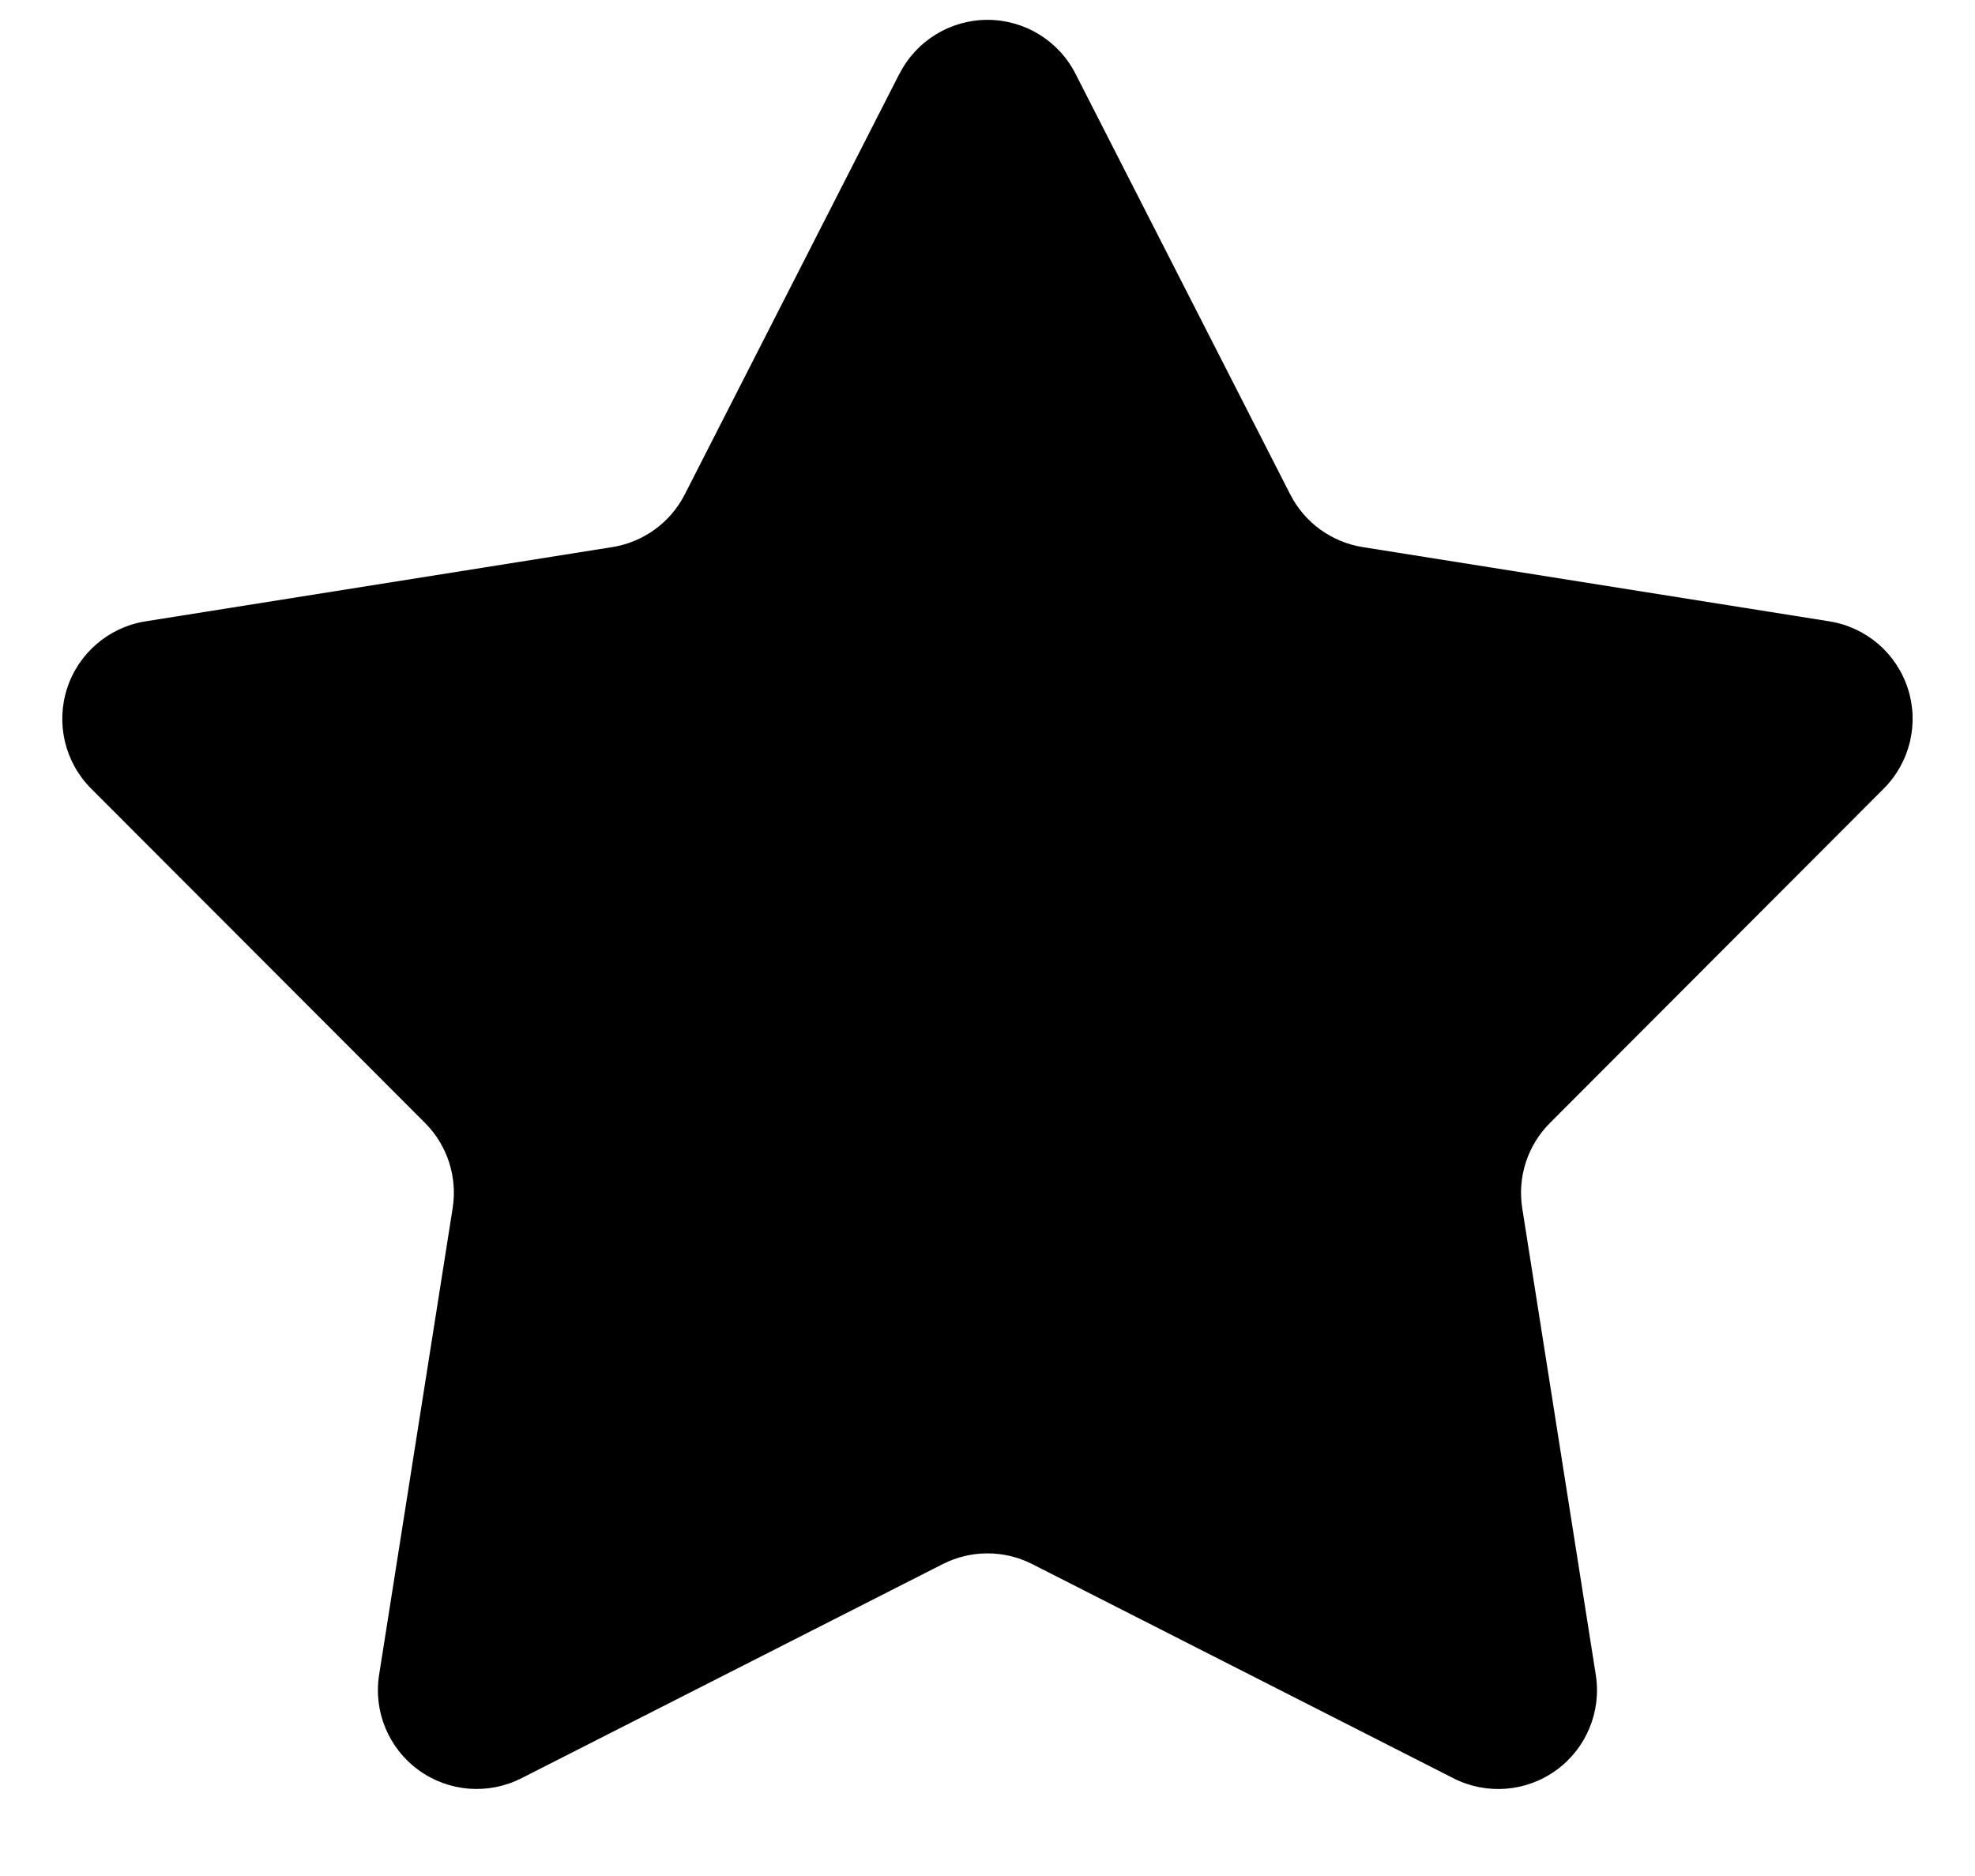
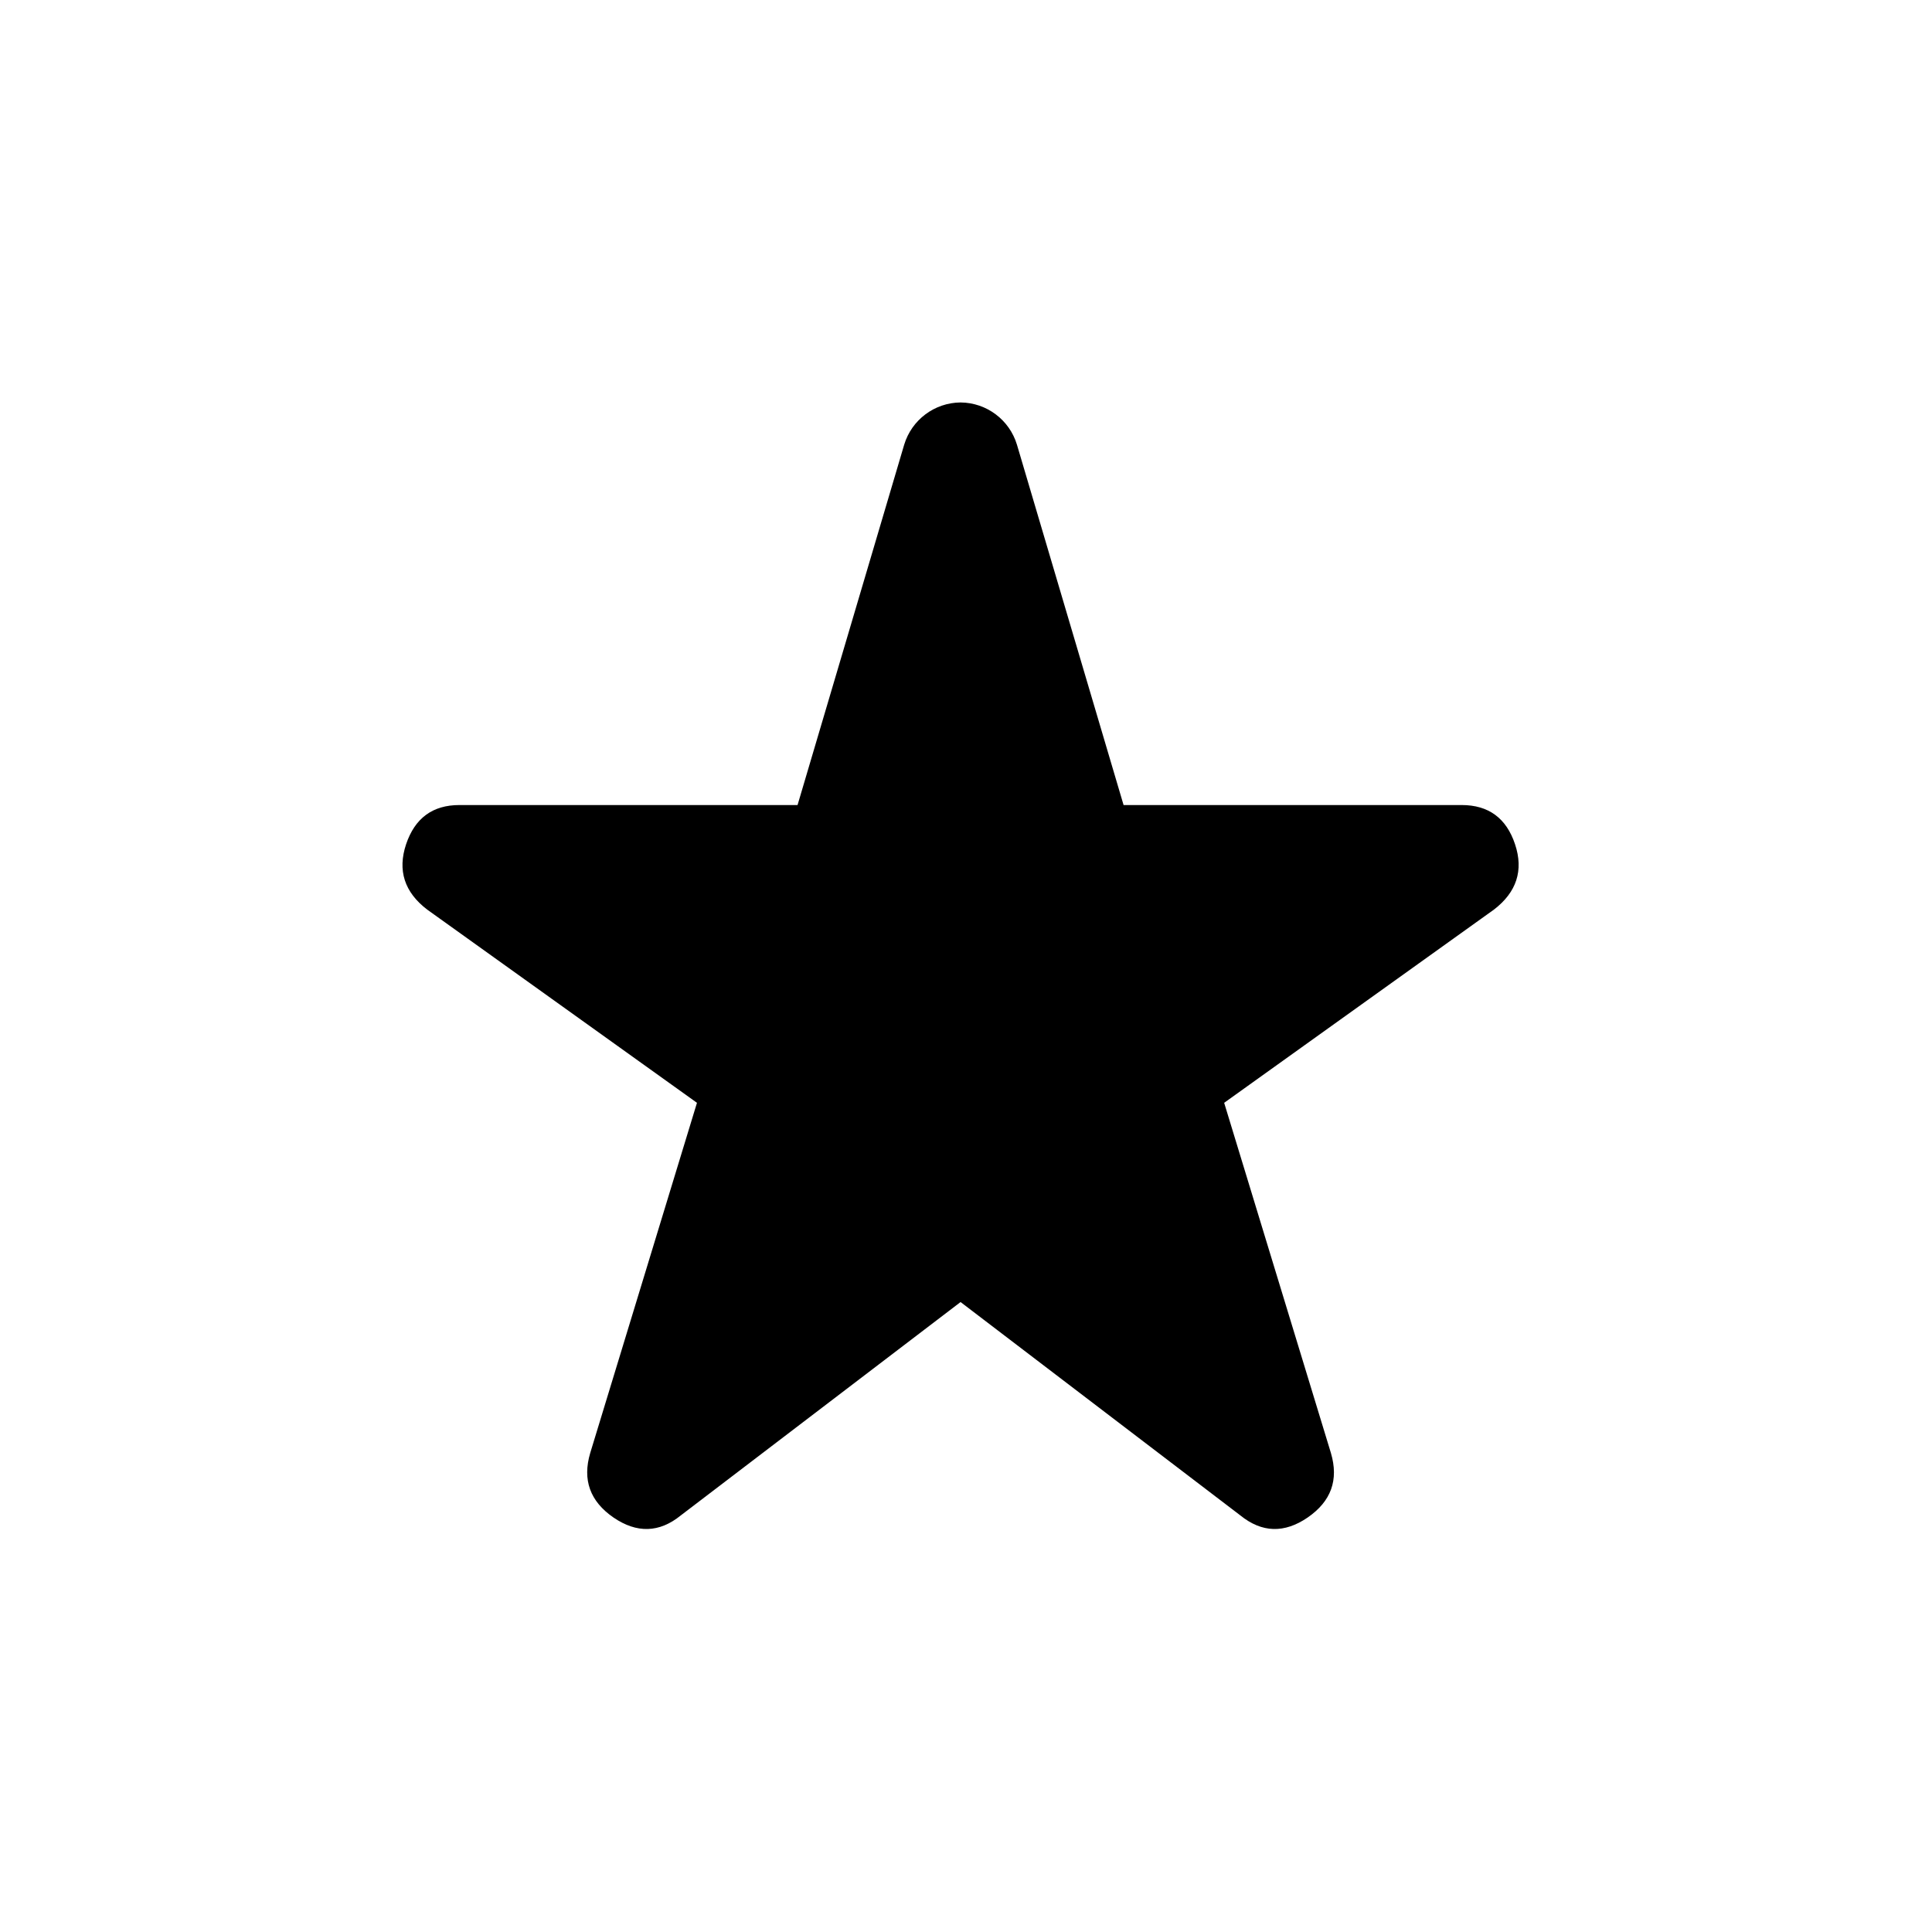
- <svg xmlns="http://www.w3.org/2000/svg" viewBox="0 0 20 19">
-   <path d="M9.11.745a1 1 0 011.78 0l2.176 4.263a1 1 0 00.734.533l4.726.752a1 1 0 01.55 1.694l-3.381 3.387a1 1 0 00-.28.862l.745 4.728a1 1 0 01-1.44 1.047l-4.267-2.17a1 1 0 00-.906 0L5.28 18.01a1 1 0 01-1.441-1.047l.745-4.728a1 1 0 00-.28-.862L.923 7.987a1 1 0 01.55-1.694L6.2 5.541a1 1 0 00.734-.533L9.109.745z" />
+ <svg xmlns="http://www.w3.org/2000/svg" viewBox="0 0 16 16">
+   <path d="M5.638 12.55c-.177.144-.364.15-.558.017-.194-.134-.258-.312-.192-.534l.884-2.9-2.234-1.6c-.189-.144-.247-.325-.175-.541.073-.217.22-.325.442-.325h2.8l.883-2.984a.492.492 0 01.467-.35.492.492 0 01.467.35l.883 2.984h2.8c.222 0 .37.108.442.325.072.216.013.397-.175.541l-2.234 1.6.884 2.9c.066.223.002.4-.192.534-.194.133-.38.127-.558-.017l-2.317-1.767-2.317 1.767z" />
</svg>
